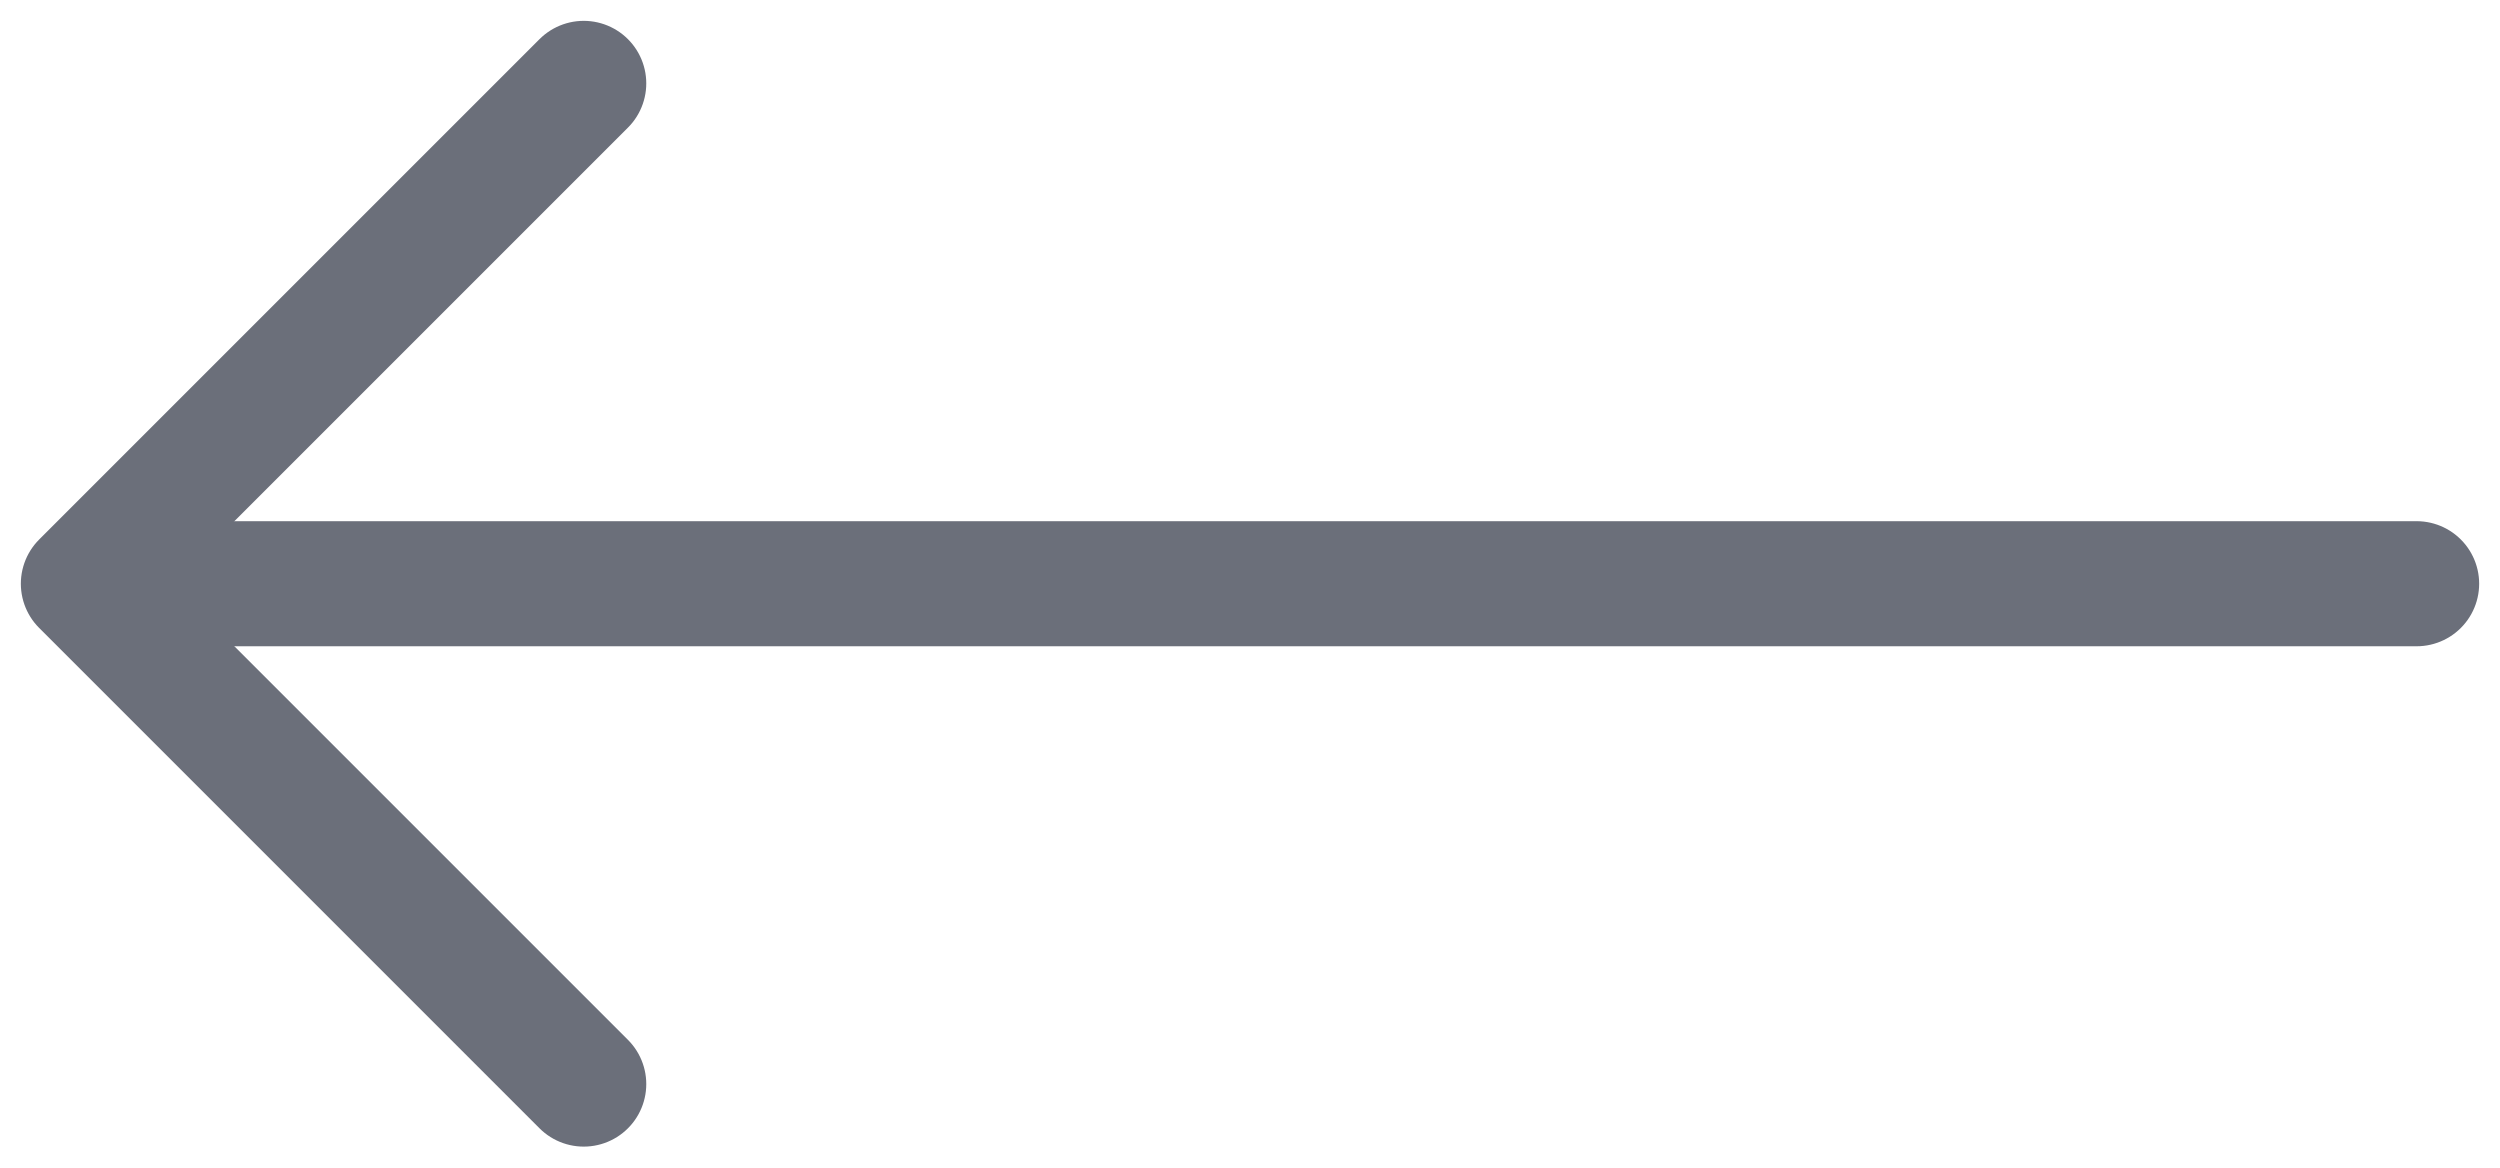
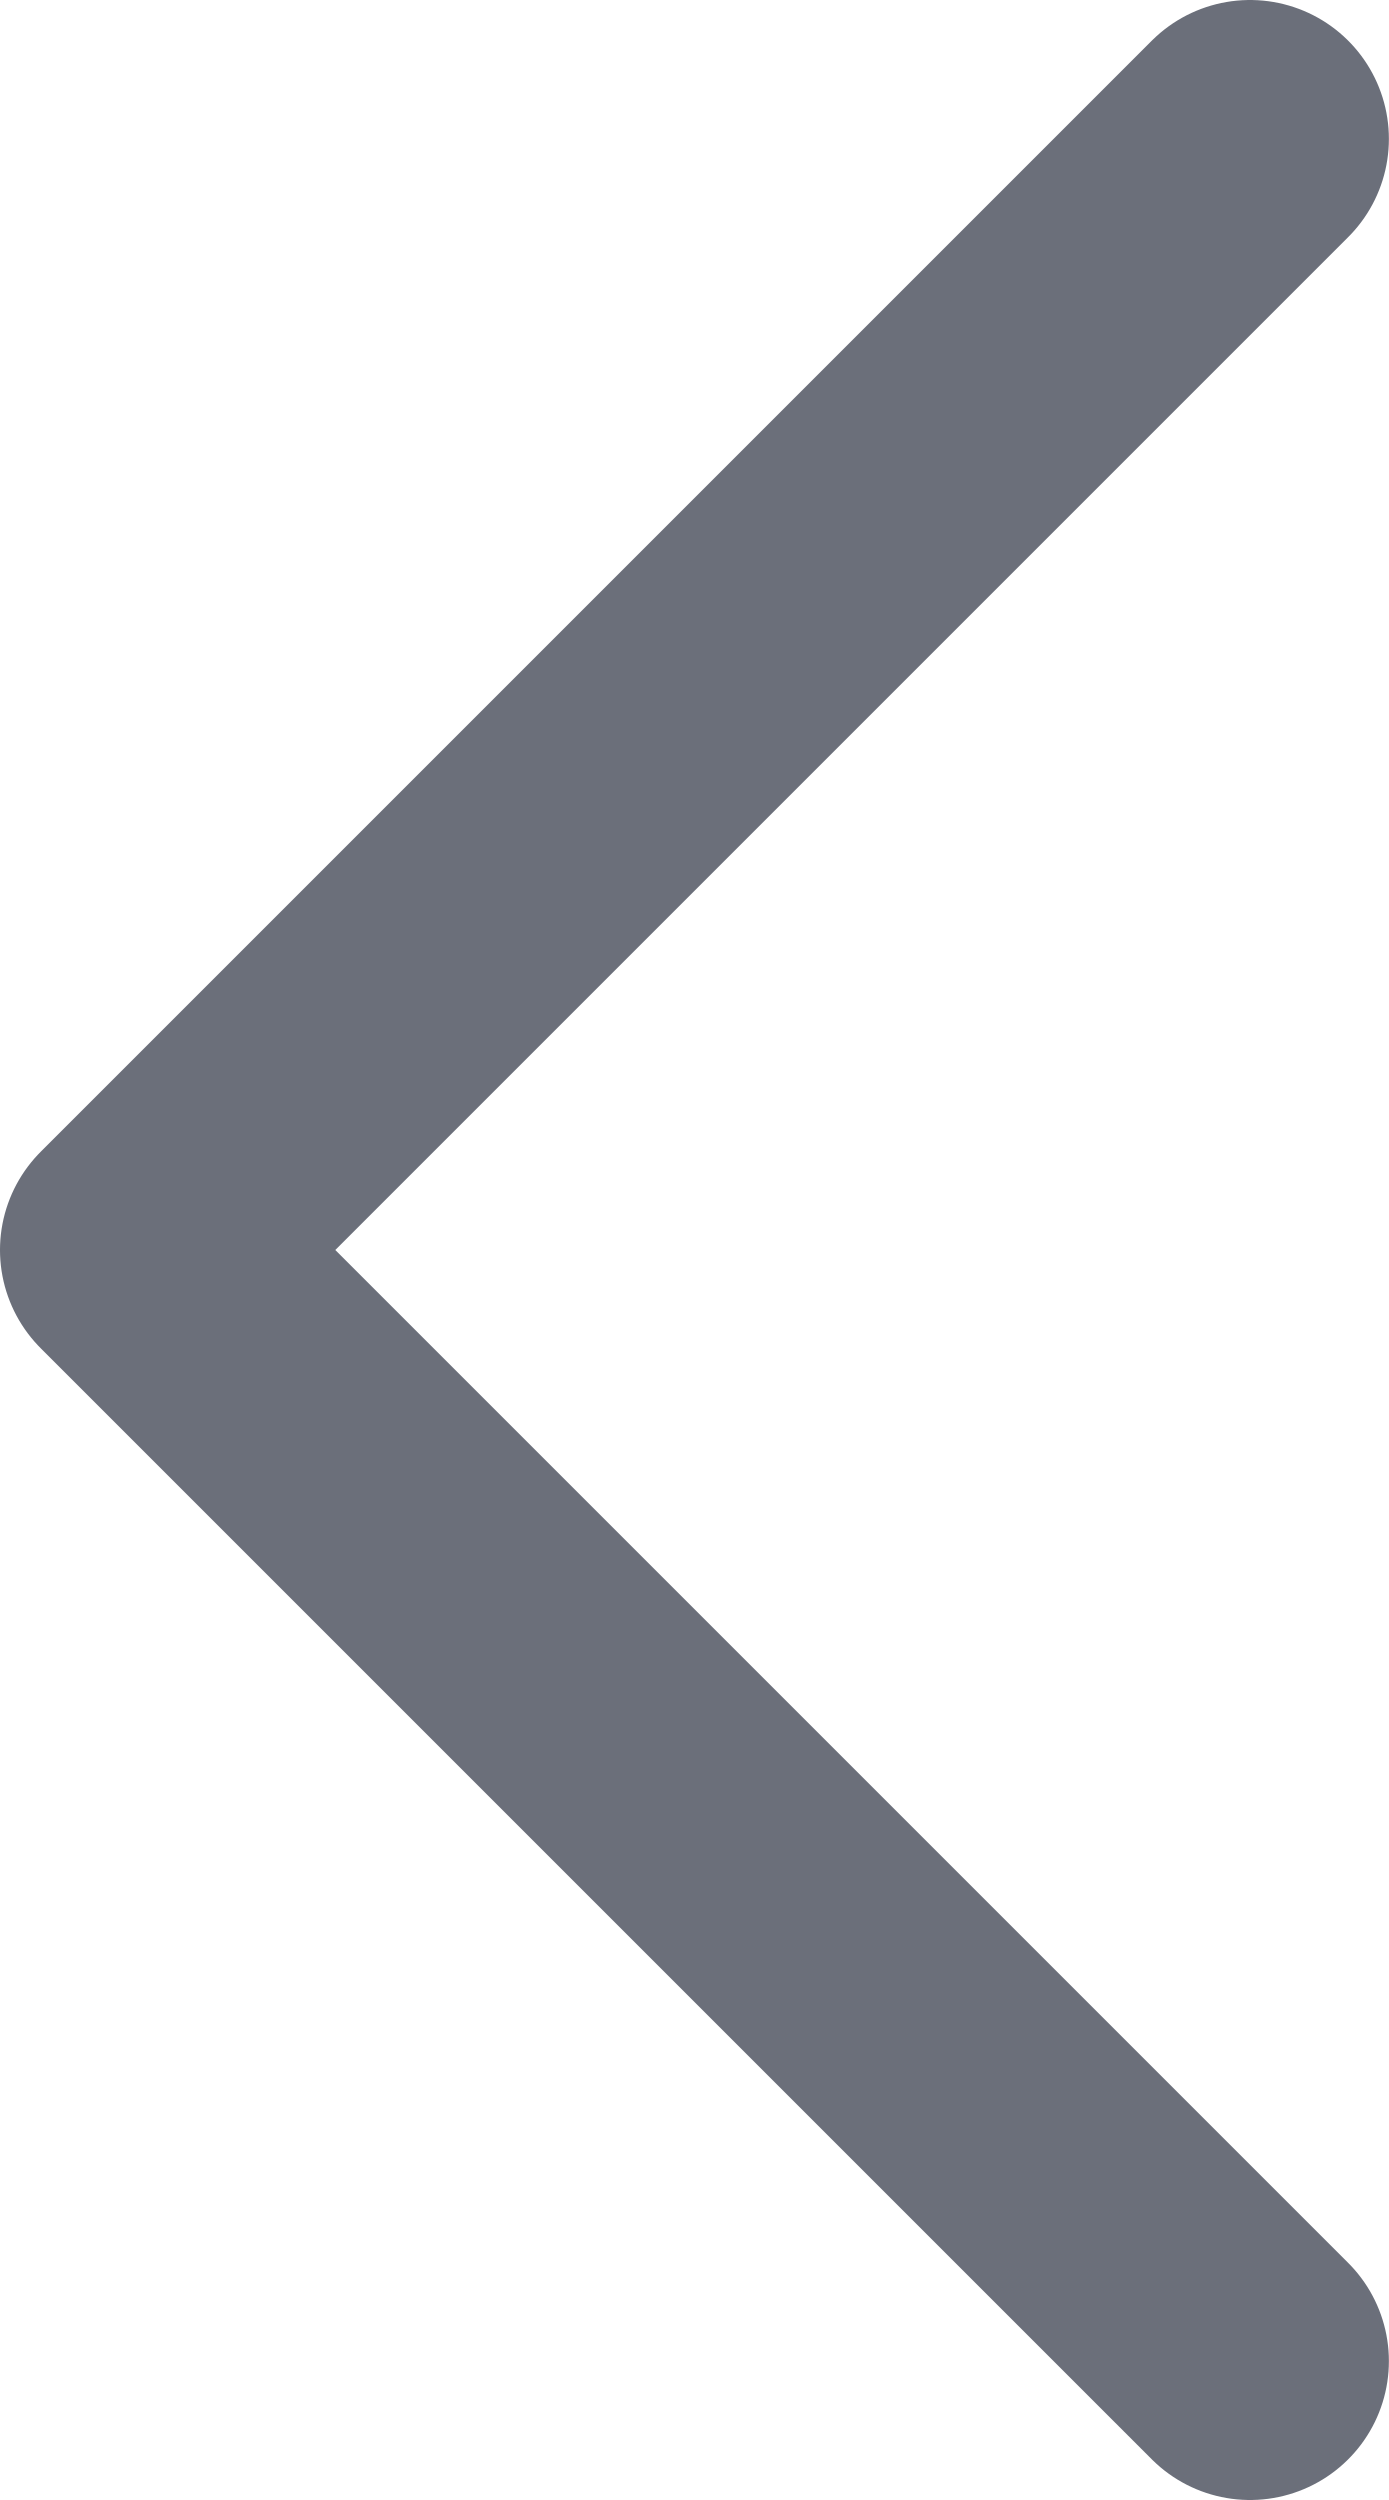
- <svg xmlns="http://www.w3.org/2000/svg" width="719.514" height="336" viewBox="0 0 719.514 336" version="1.1" id="svg8">
+ <svg xmlns="http://www.w3.org/2000/svg" width="179.999" height="324" viewBox="0 0 179.999 324" version="1.1" id="svg8">
  <defs id="defs12" />
-   <polyline points="244 400 100 256 244 112" style="fill:none;stroke:#6b6f7a;stroke-width:36;stroke-linecap:round;stroke-linejoin:round;stroke-opacity:1;stroke-dasharray:none" id="polyline4" transform="translate(-76.00099,-88)" />
-   <line x1="65.246" y1="168" x2="695.514" y2="168" style="fill:none;stroke:#6b6f7a;stroke-width:36;stroke-linecap:round;stroke-linejoin:round;stroke-dasharray:none;stroke-opacity:1" id="line6" />
+   <polyline points="244 400 100 256 244 112" style="fill:none;stroke:#6b6f7a;stroke-width:36;stroke-linecap:round;stroke-linejoin:round;stroke-dasharray:none;stroke-opacity:1" id="polyline4" transform="translate(-82.00074,-94)" />
</svg>
